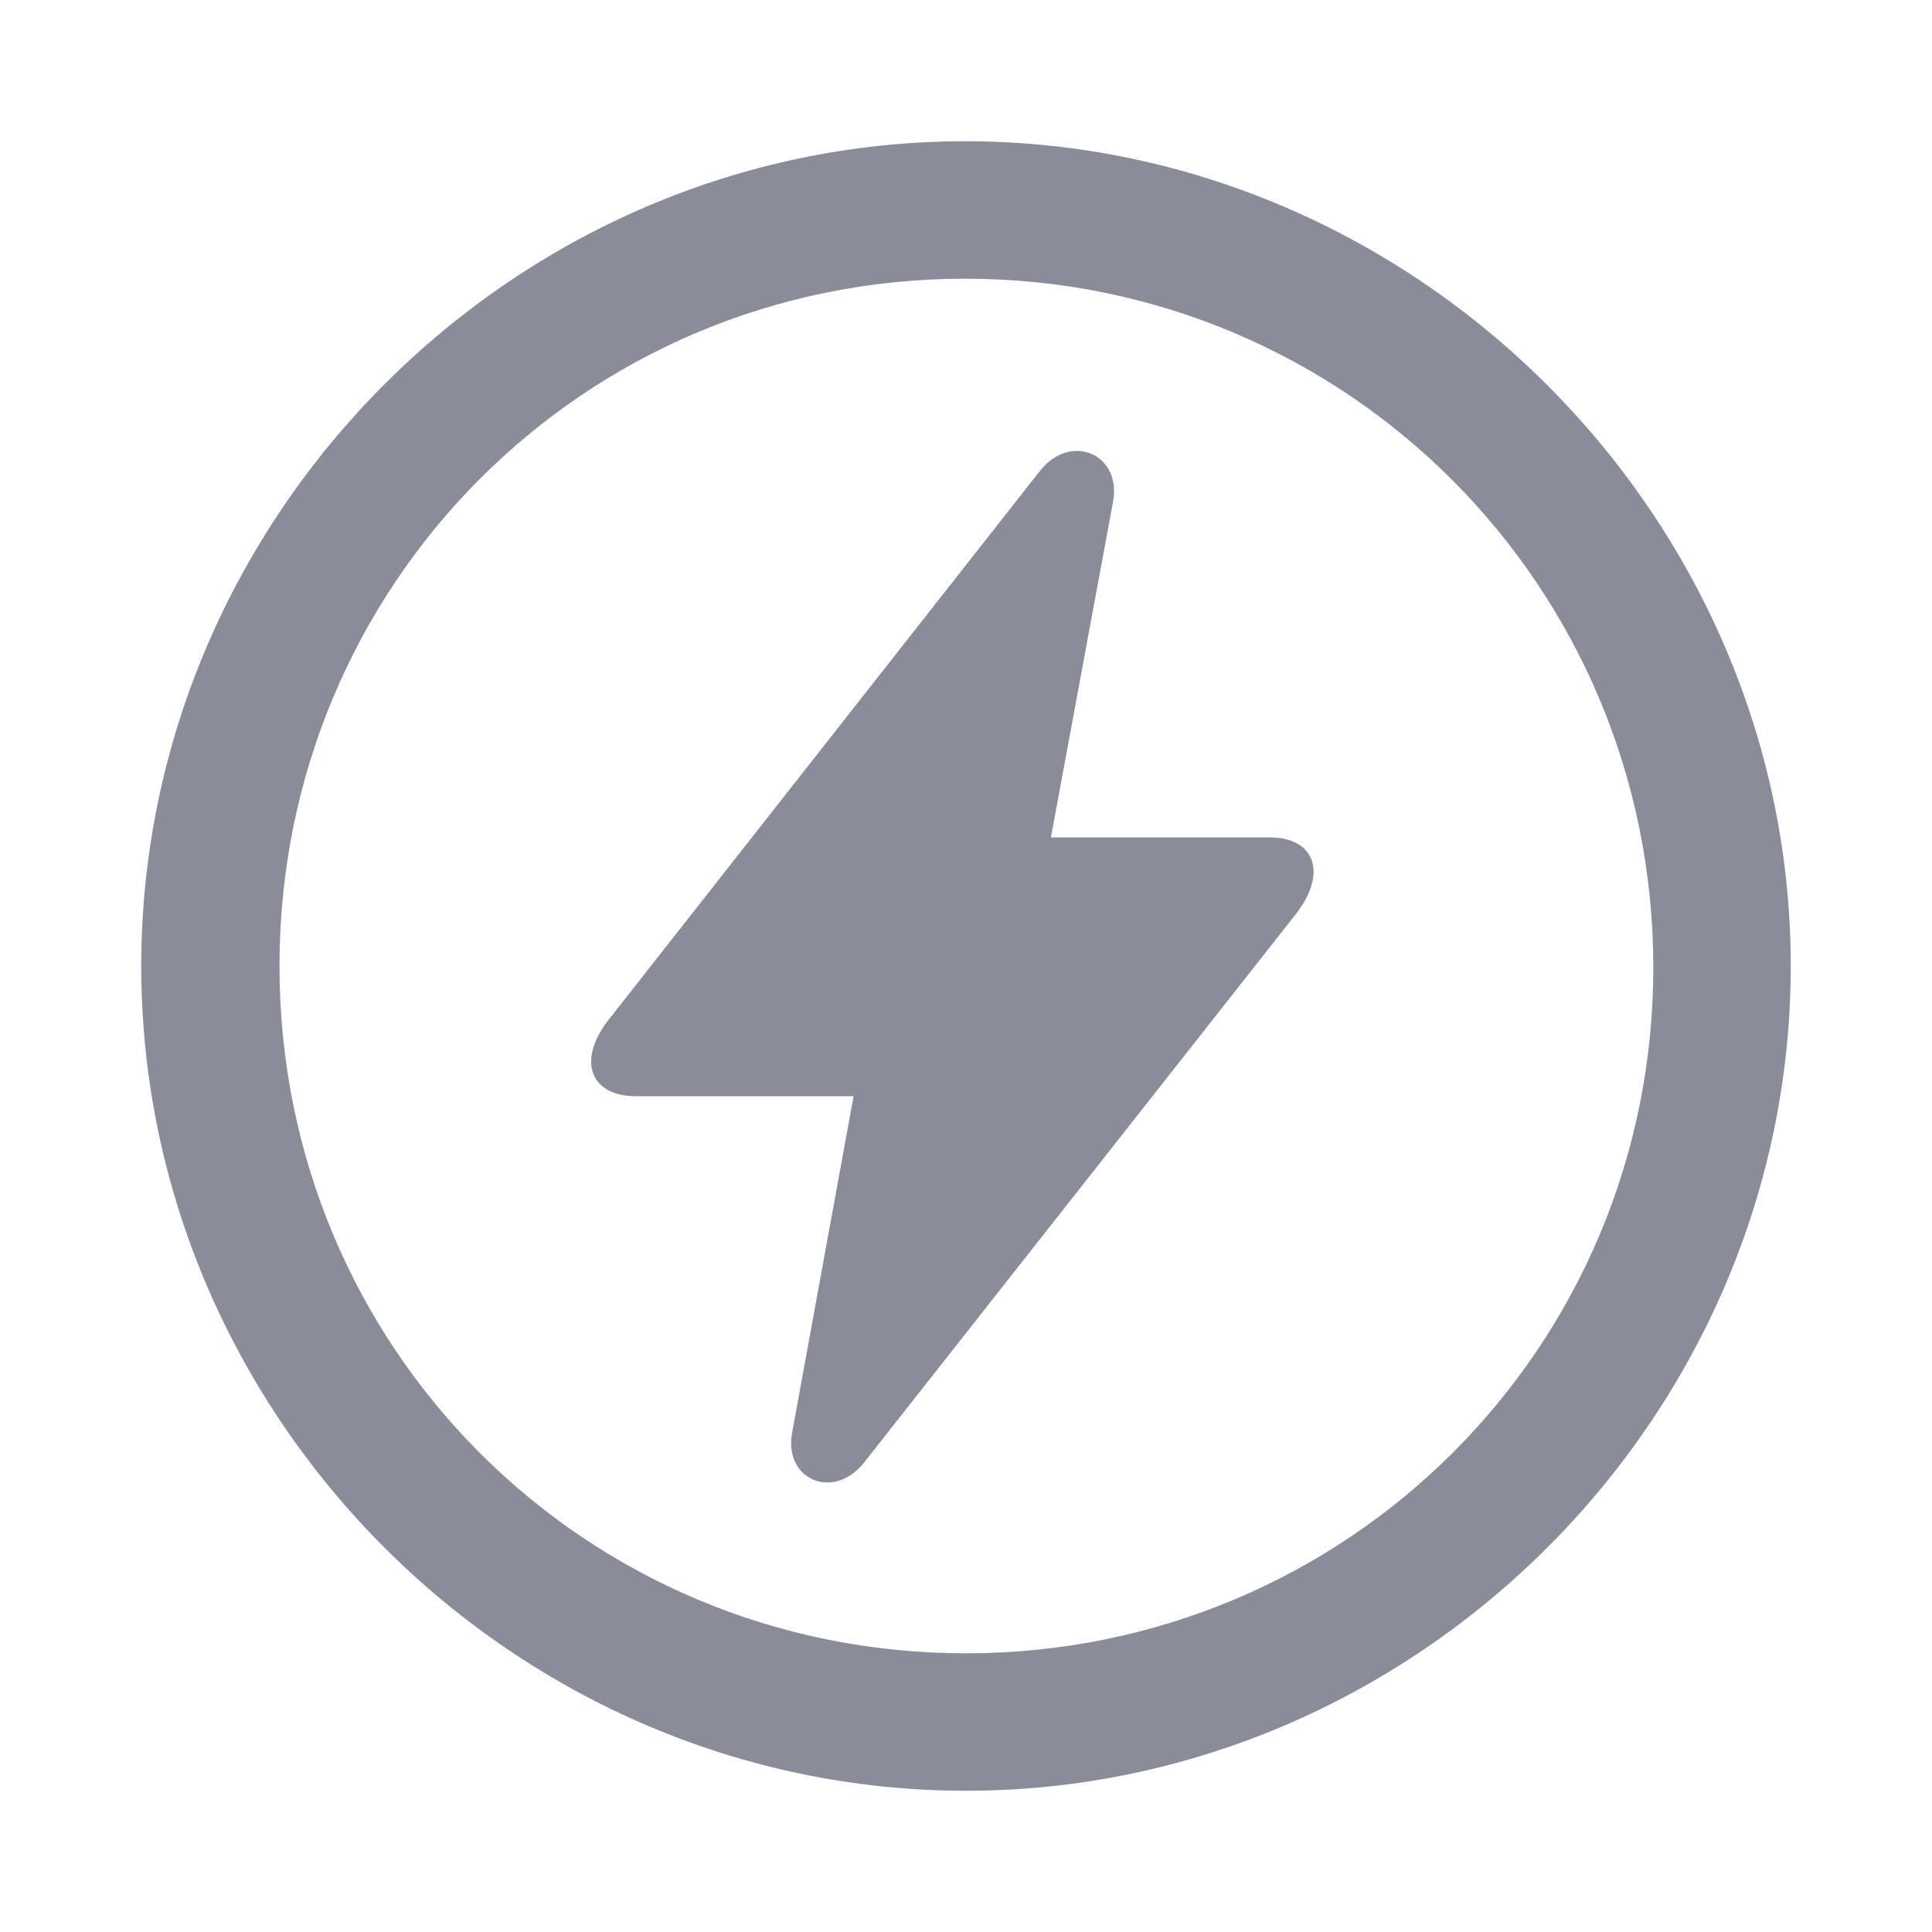
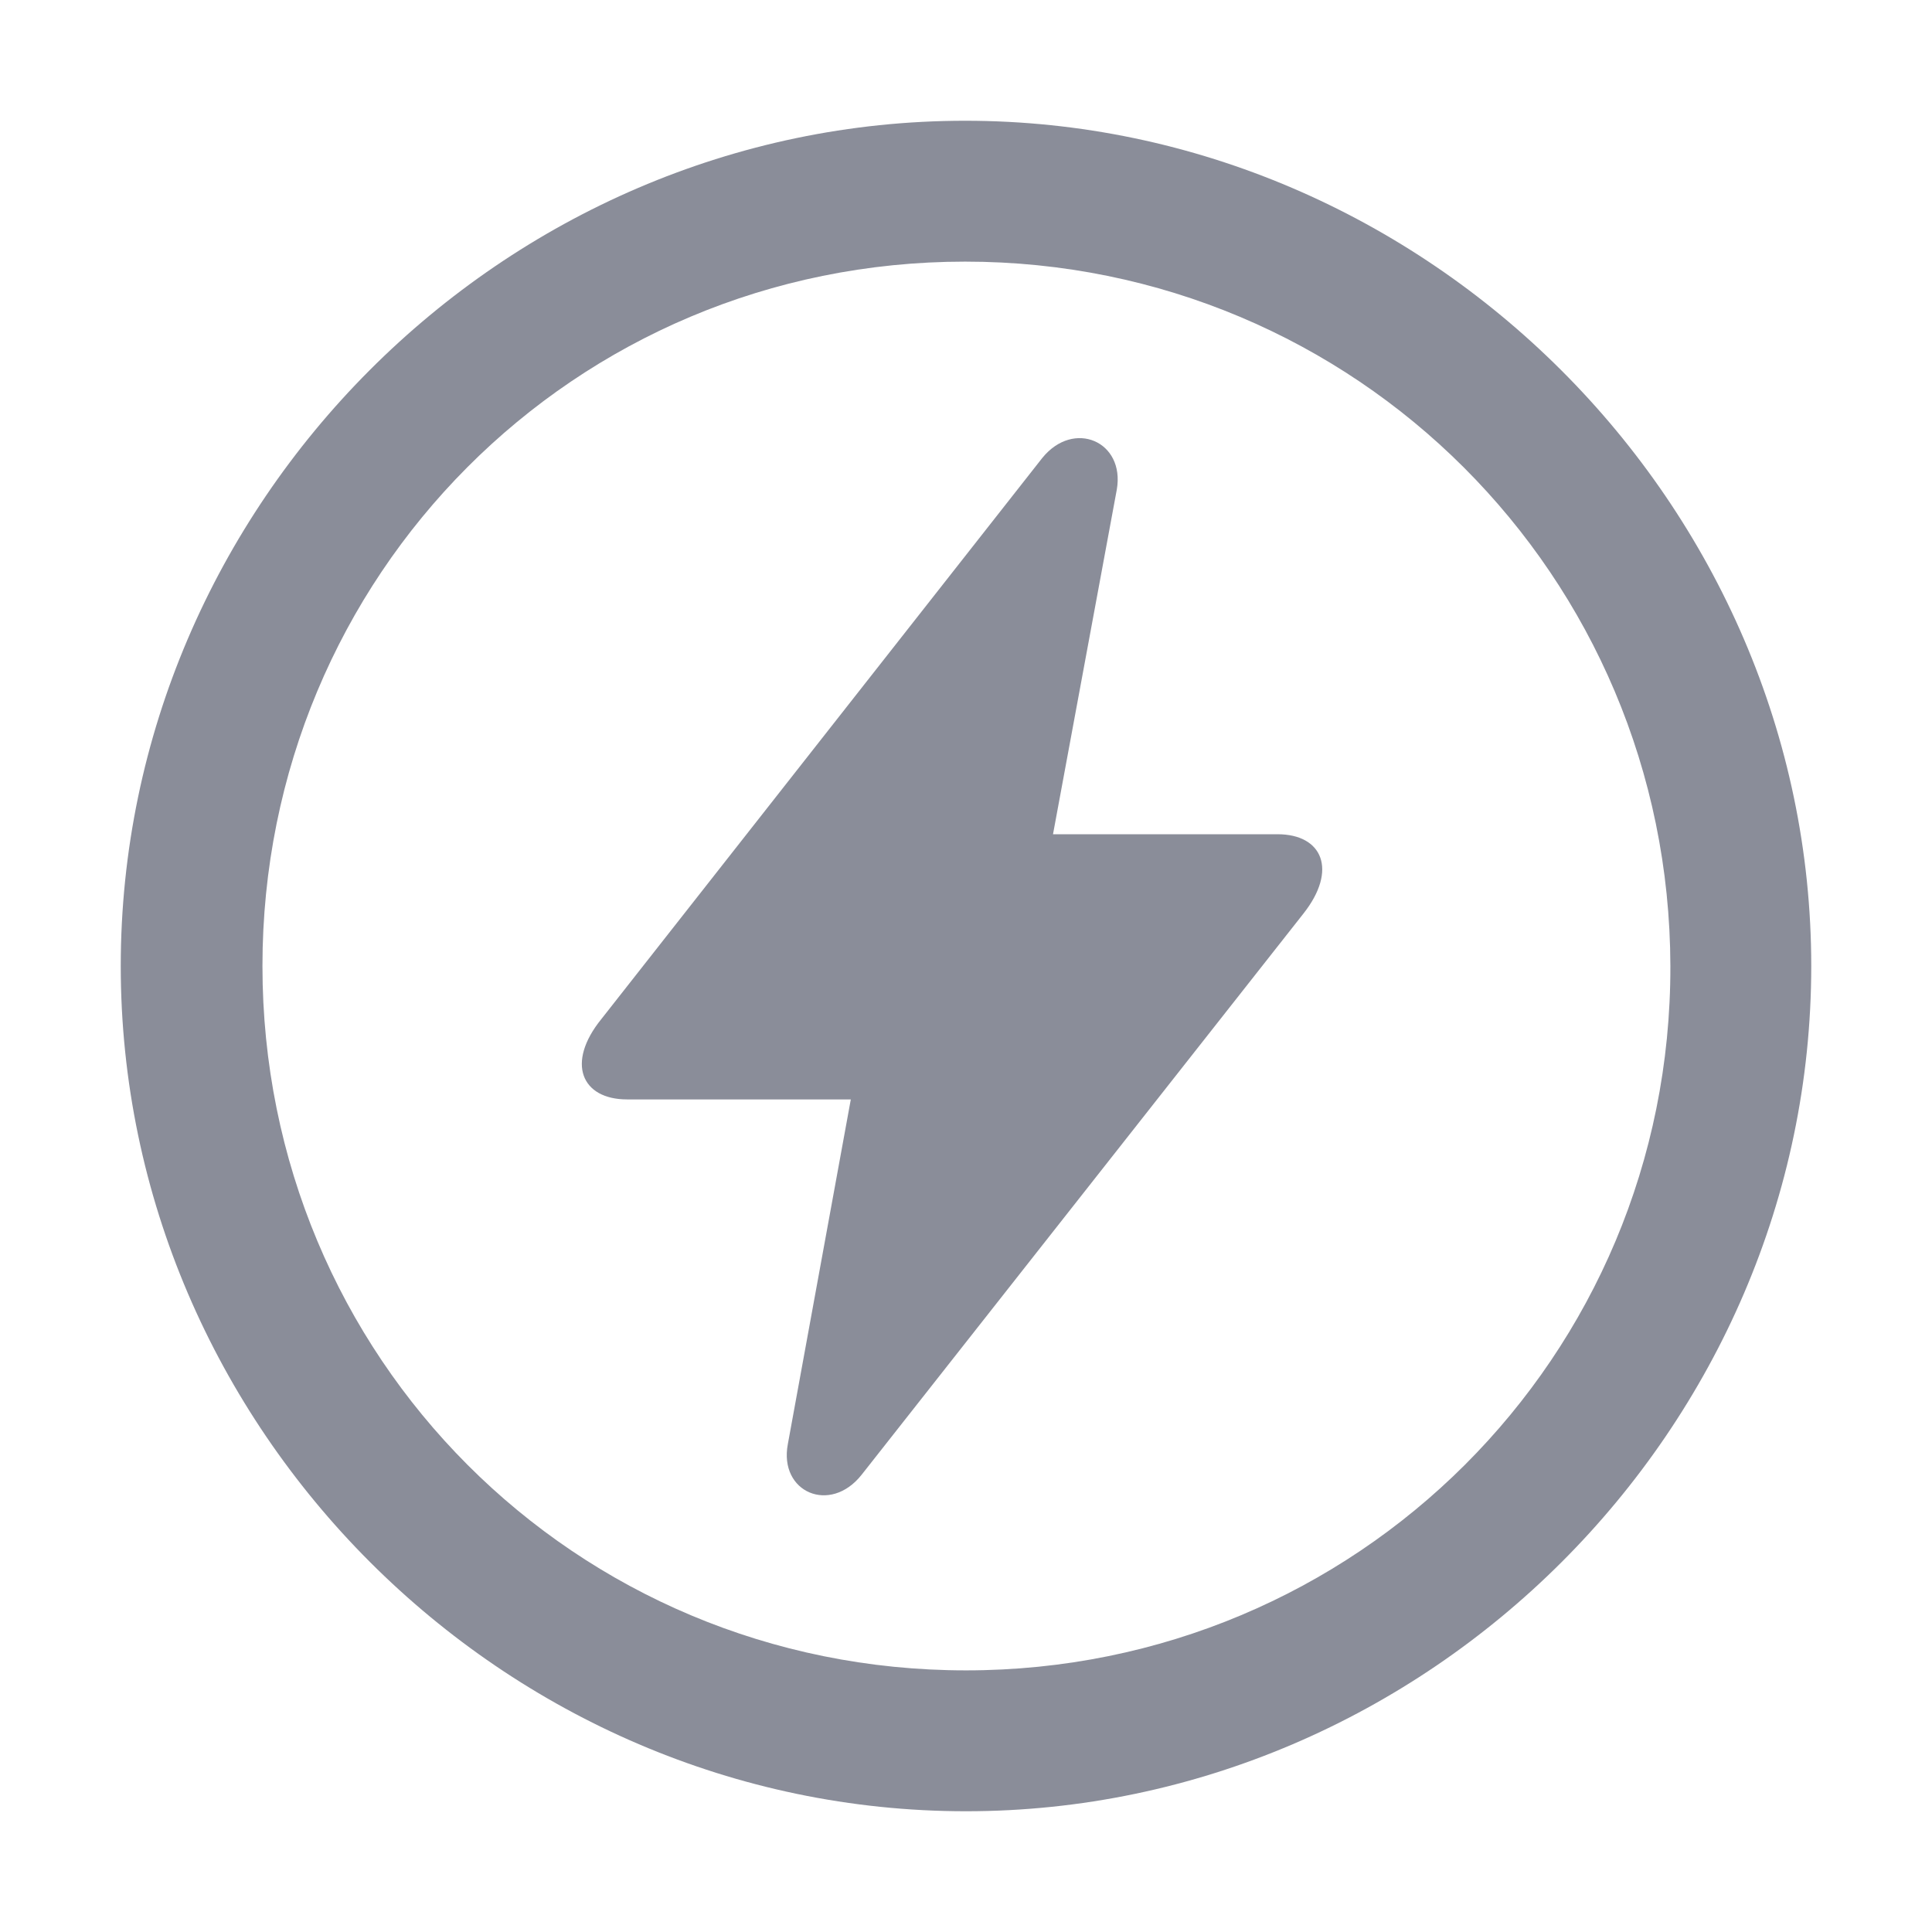
- <svg xmlns="http://www.w3.org/2000/svg" fill="#8A8D99" width="800px" height="800px" viewBox="0 0 56 56">
-   <path d="M 28 51.906 C 41.055 51.906 51.906 41.078 51.906 28 C 51.906 14.945 41.031 4.094 27.977 4.094 C 14.898 4.094 4.094 14.945 4.094 28 C 4.094 41.078 14.922 51.906 28 51.906 Z M 28 47.922 C 16.937 47.922 8.101 39.062 8.101 28 C 8.101 16.961 16.914 8.078 27.977 8.078 C 39.016 8.078 47.898 16.961 47.922 28 C 47.945 39.062 39.039 47.922 28 47.922 Z M 25.047 42.391 L 37.539 26.523 C 38.523 25.281 38.078 24.273 36.812 24.273 L 30.461 24.273 L 32.266 14.523 C 32.5 13.164 31.047 12.531 30.156 13.633 L 17.687 29.5 C 16.68 30.742 17.125 31.773 18.414 31.773 L 24.742 31.773 L 22.961 41.523 C 22.703 42.883 24.156 43.516 25.047 42.391 Z" />
+ <svg xmlns="http://www.w3.org/2000/svg" width="800" height="800" viewBox="0 0 800 800" fill="none">
+   <path d="M399.999 750C591.126 750 750 591.47 750 400C750 208.873 590.783 50 399.656 50C208.185 50 50 208.873 50 400C50 591.47 208.529 750 399.999 750ZM399.999 691.666C238.038 691.666 108.675 561.96 108.675 400C108.675 238.382 237.695 108.334 399.656 108.334C561.272 108.334 691.321 238.382 691.666 400C692.011 561.96 561.616 691.666 399.999 691.666ZM356.764 610.685L539.656 378.382C554.068 360.195 547.547 345.441 529.018 345.441H436.029L462.449 202.696C465.881 182.795 444.607 173.529 431.568 189.657L249.018 421.961C234.264 440.147 240.783 455.244 259.656 455.244H352.303L326.225 597.989C322.449 617.892 343.725 627.156 356.764 610.685Z" fill="#8A8D99" />
</svg>
